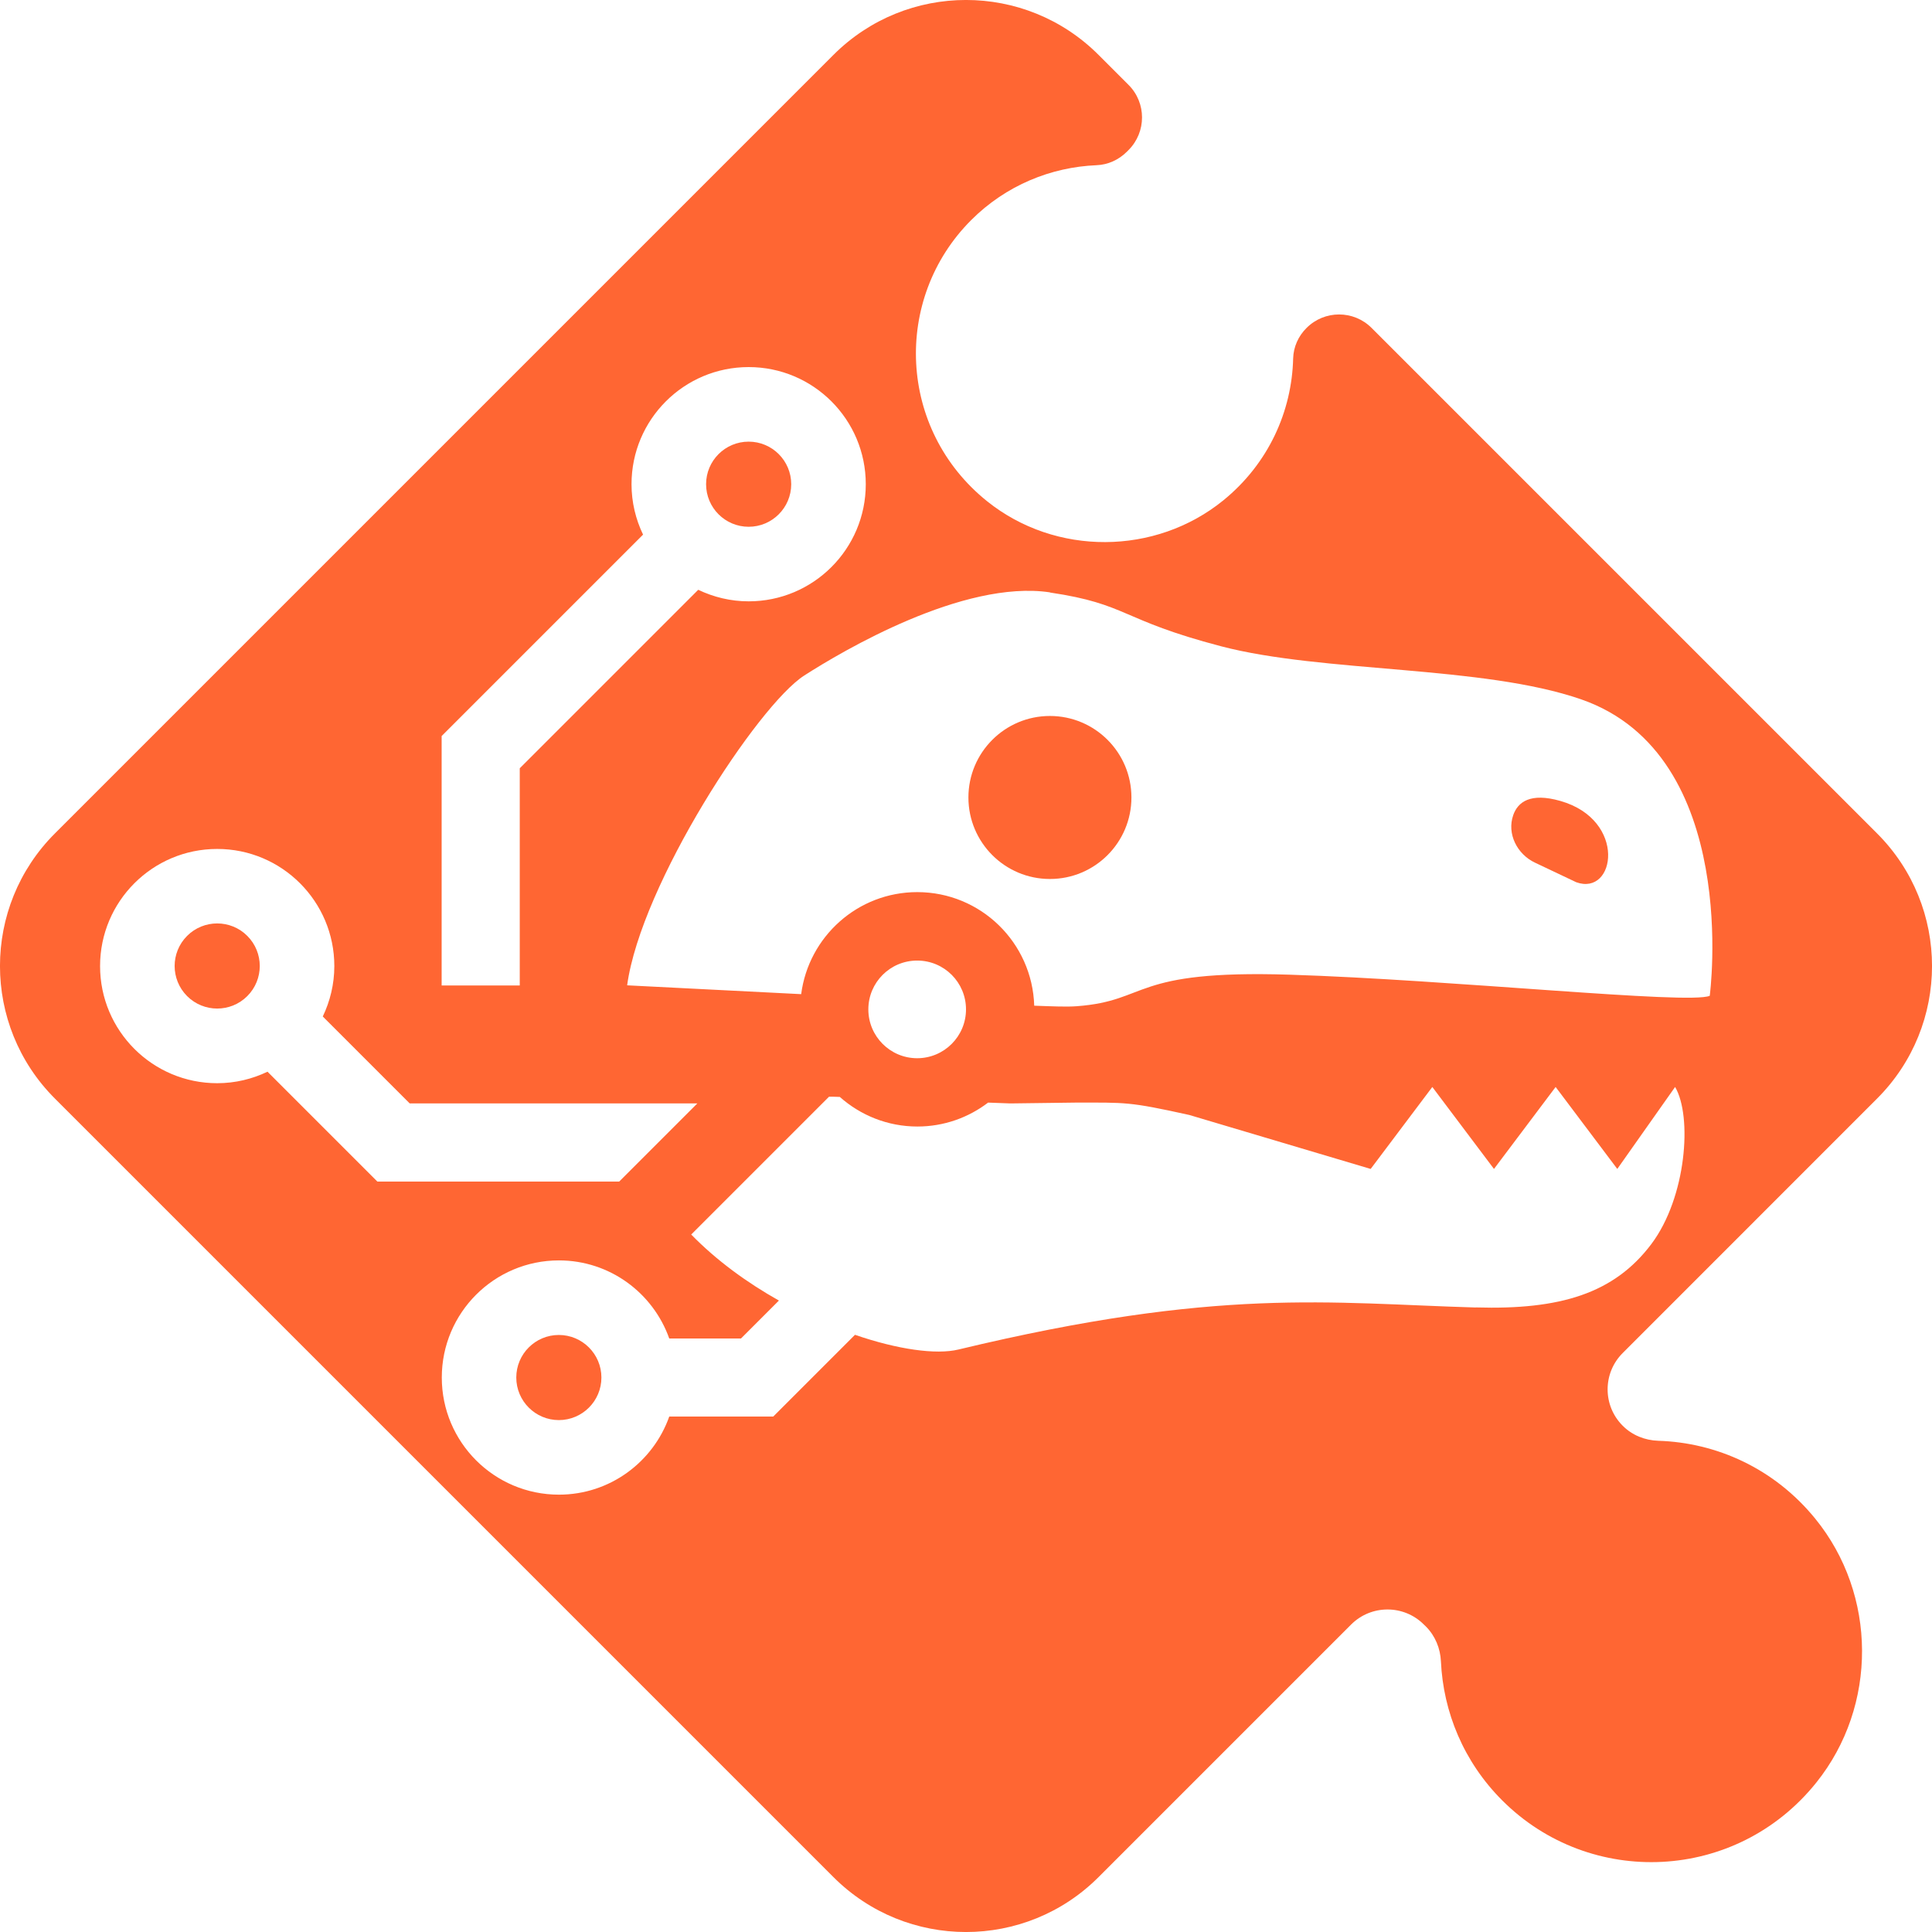
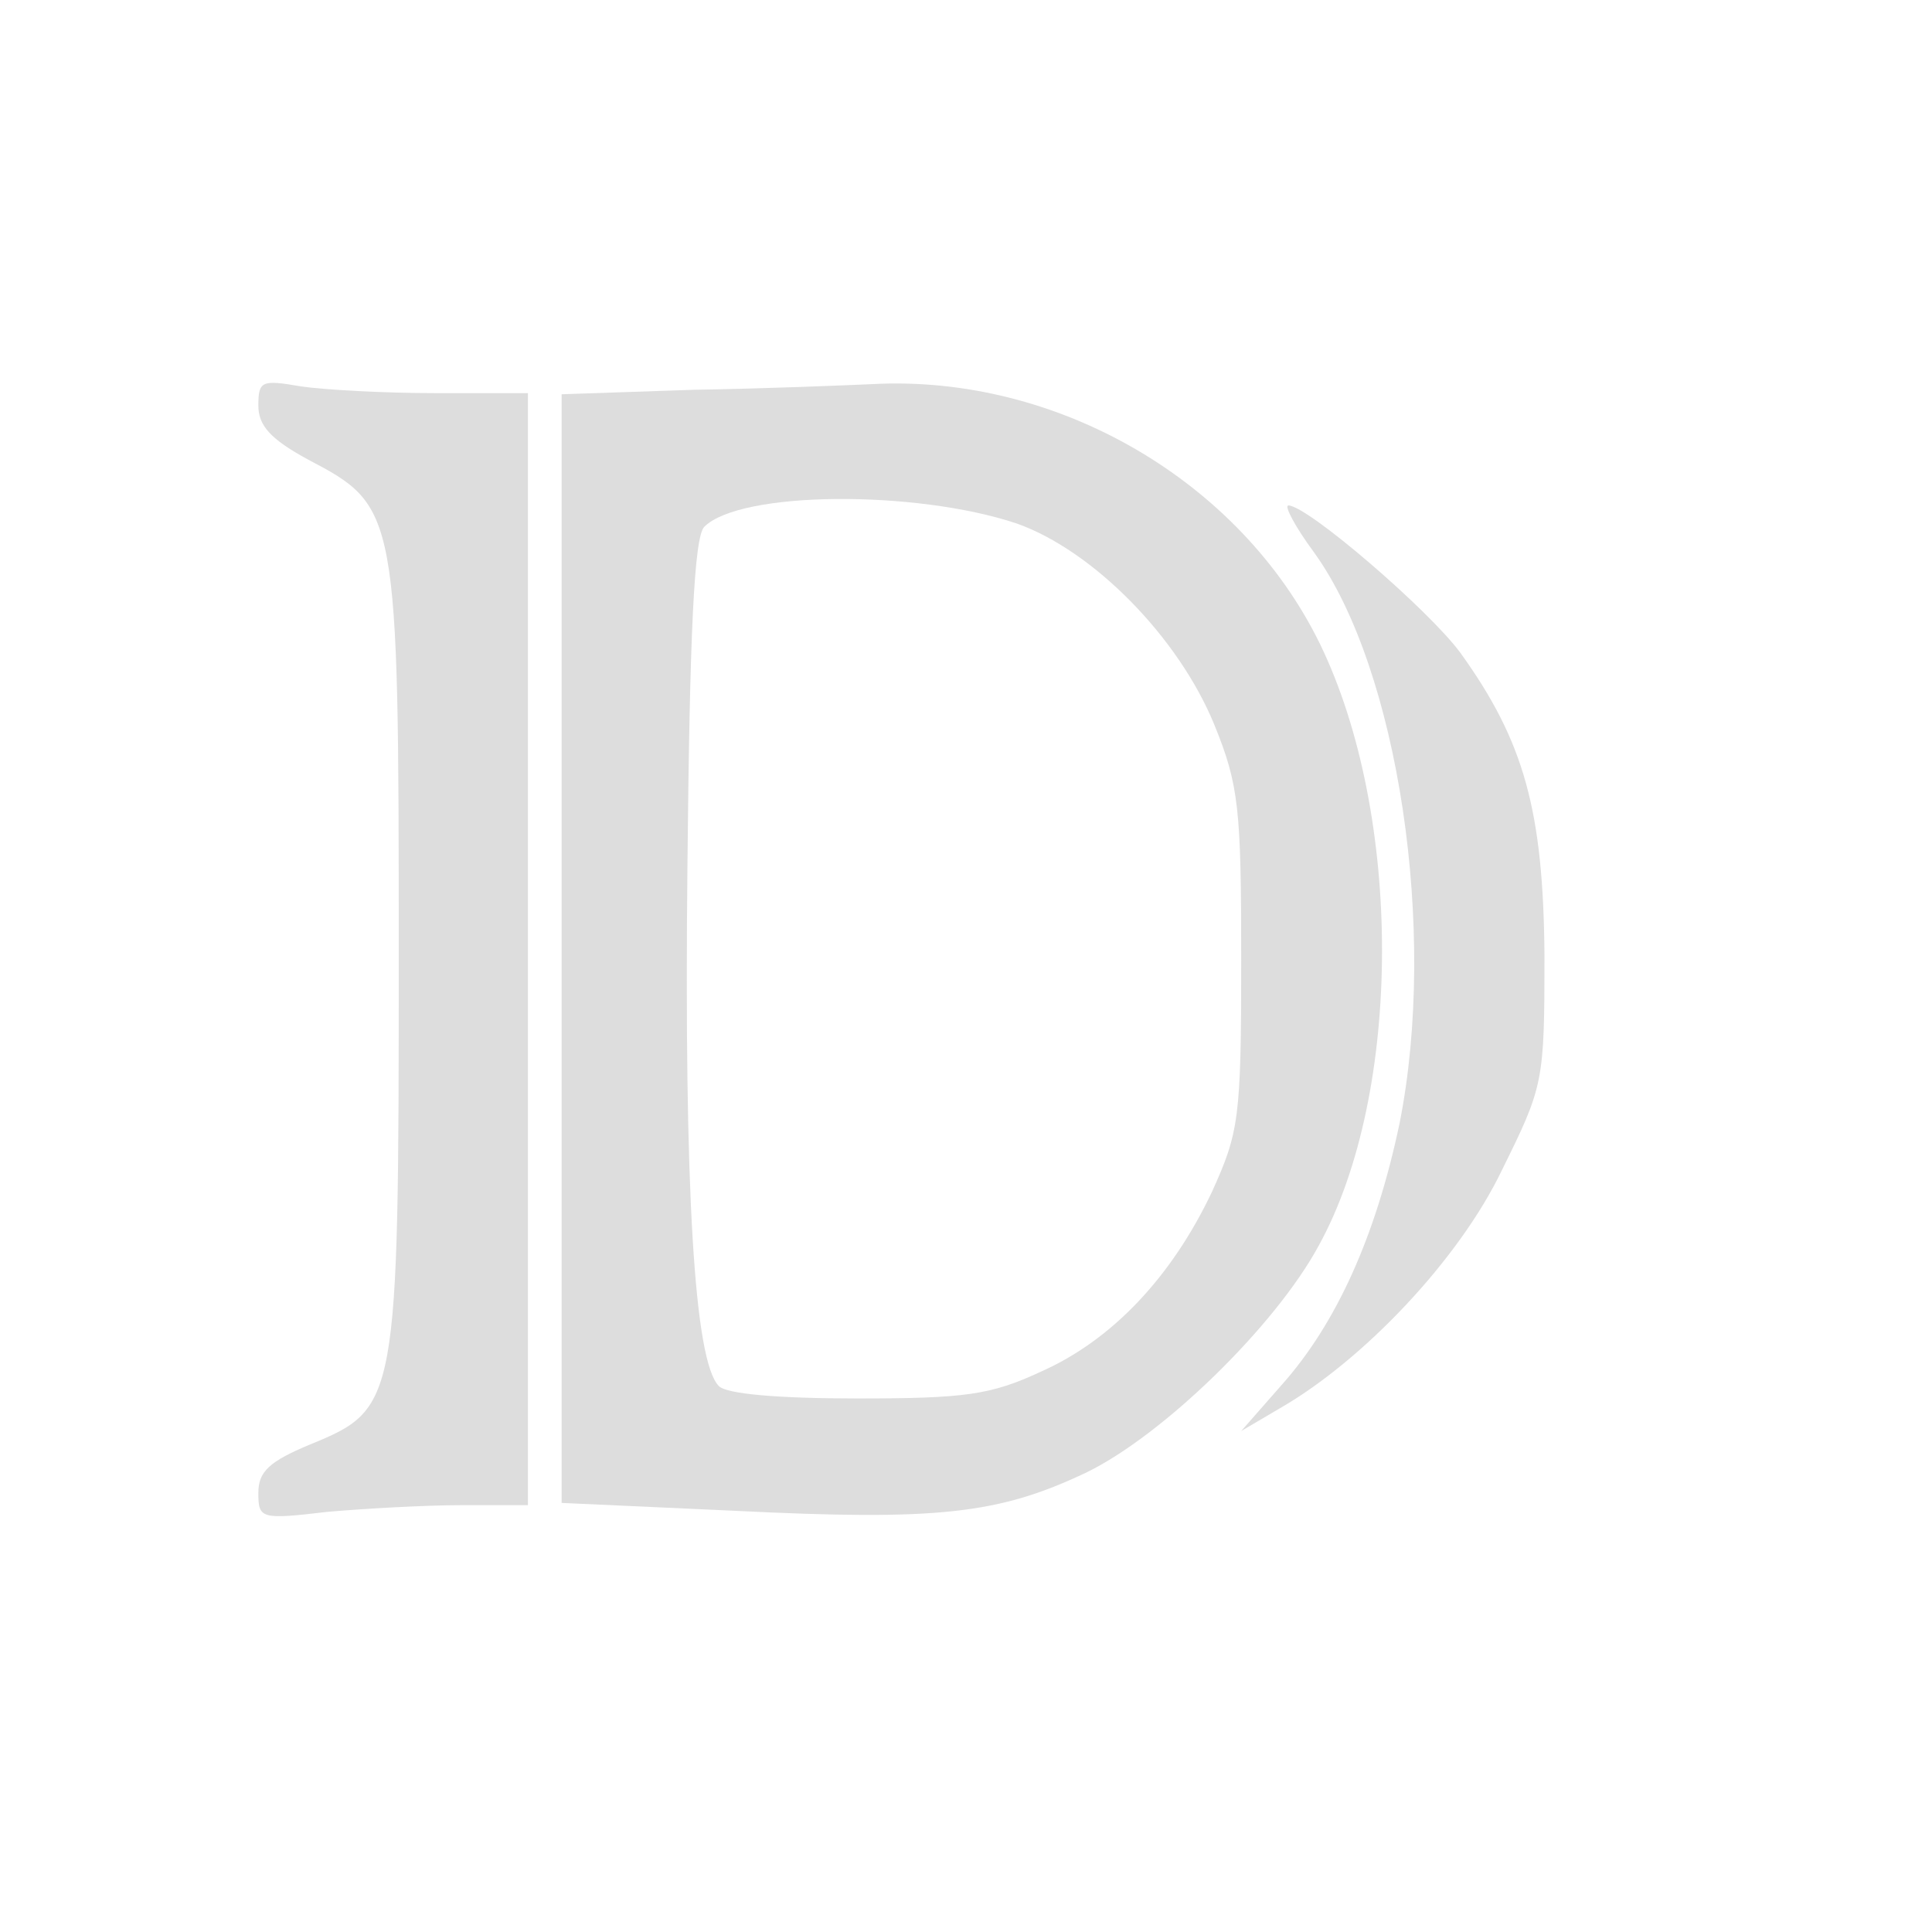
- <svg xmlns="http://www.w3.org/2000/svg" id="uuid-75df45cf-5a99-4c86-932e-5c4a8e69eabf" viewBox="0 0 256 256">
-   <defs>
-     <style>.uuid-093d5210-27f4-4392-a06c-37dbe757613f{fill:#f63;stroke-width:0px;}</style>
-   </defs>
-   <circle class="uuid-093d5210-27f4-4392-a06c-37dbe757613f" cx="139.12" cy="105.67" r="10.8" />
-   <circle class="uuid-093d5210-27f4-4392-a06c-37dbe757613f" cx="99.2" cy="64.16" r="5.64" />
-   <circle class="uuid-093d5210-27f4-4392-a06c-37dbe757613f" cx="28.78" cy="128" r="5.64" transform="translate(-82.08 57.84) rotate(-45)" />
-   <path class="uuid-093d5210-27f4-4392-a06c-37dbe757613f" d="M74.05,176.89c-3.12,0-5.64,2.53-5.64,5.64s2.53,5.64,5.64,5.64,5.64-2.53,5.64-5.64-2.53-5.64-5.64-5.64Z" />
-   <path class="uuid-093d5210-27f4-4392-a06c-37dbe757613f" d="M248.72,145.57c9.71-9.7,9.71-25.44,0-35.14l-66.97-66.97c-2.38-2.39-6.25-2.39-8.63,0-1.08,1.07-1.73,2.51-1.77,4.03-.17,6.98-3.24,13.91-9.24,18.8-9.01,7.33-22.25,7.4-31.31.13-11.83-9.49-12.54-26.83-2.11-37.26,4.61-4.61,10.58-7.02,16.62-7.27,1.51-.06,2.92-.71,3.99-1.77l.24-.24c2.38-2.39,2.38-6.25,0-8.63l-3.97-3.97c-9.7-9.71-25.44-9.71-35.14,0L7.28,110.43c-9.71,9.7-9.71,25.44,0,35.14l103.15,103.15c9.7,9.71,25.44,9.71,35.14,0l33.46-33.46c2.66-2.66,6.98-2.66,9.64,0l.28.27c1.22,1.23,1.9,2.88,1.98,4.61.31,6.7,3,13.3,8.12,18.42,11.64,11.65,31.02,10.86,41.62-2.36,8.14-10.15,8.07-24.9-.15-34.98-5.42-6.65-13.07-10.07-20.8-10.31-1.77-.06-3.46-.74-4.7-1.99-2.67-2.66-2.67-6.98,0-9.64l33.7-33.71ZM139.12,78.51c10.42,1.55,9.21,3.6,22.7,7.13,13.49,3.53,34.64,2.5,47.7,7.03,21.29,7.4,17.03,39.28,17.03,39.28-2.78,1.18-34.25-2.13-55.7-2.8-21.11-.66-18.5,3.46-28.19,4.18-1.34.1-3.11.02-5.62-.07-.25-8.35-7.08-15.05-15.5-15.05-7.89,0-14.39,5.9-15.38,13.52l-23.06-1.17c1.83-13.39,17.31-37.11,23.48-41.06,4.99-3.2,21.03-12.72,32.54-11.01ZM128,133.75c0,3.57-2.9,6.47-6.47,6.47s-6.47-2.9-6.47-6.47,2.89-6.47,6.47-6.47,6.47,2.89,6.47,6.47ZM58.53,97.52l26.68-26.68c-.97-2.02-1.53-4.28-1.53-6.68,0-8.57,6.95-15.52,15.52-15.52s15.52,6.95,15.52,15.52-6.95,15.52-15.52,15.52c-2.39,0-4.65-.56-6.68-1.53l-23.65,23.65v28.78h-10.35v-33.07ZM35.46,142c-2.02.97-4.28,1.53-6.68,1.53-8.57,0-15.52-6.95-15.52-15.52s6.95-15.52,15.52-15.52,15.52,6.95,15.52,15.52c0,2.39-.56,4.65-1.53,6.68l11.52,11.52h38.11l-.06.06-7.68,7.68-2.61,2.61h-32.05l-14.55-14.55ZM195.53,173.25c-19.42-.56-33.94-2.74-68.54,5.57-2.95.71-8.03,0-13.7-1.95l-10.83,10.83h-13.78c-2.13,6.02-7.86,10.35-14.62,10.35-8.57,0-15.52-6.95-15.52-15.52s6.95-15.52,15.52-15.52c6.75,0,12.48,4.32,14.62,10.35h9.5l5.03-5.03c-4.2-2.36-8.26-5.3-11.62-8.75l18.26-18.26h.53s.9.03.9.03c2.74,2.43,6.33,3.92,10.28,3.92,3.53,0,6.77-1.19,9.37-3.17l2.95.11,8.6-.11c6.74,0,7.06-.14,15.11,1.64l24.03,7.15,8.17-10.86,8.17,10.86,8.17-10.86,8.17,10.86,7.66-10.86c2.3,3.91,1.5,14.61-3.13,20.79-4.95,6.6-12.14,8.75-23.26,8.42Z" />
-   <path class="uuid-093d5210-27f4-4392-a06c-37dbe757613f" d="M203.38,114.3l5.48,2.6c5.21,1.88,6.76-8.24-2.1-10.77-3.99-1.14-5.64.14-6.25,1.88-.86,2.47.51,5.17,2.87,6.29Z" />
+ <svg xmlns="http://www.w3.org/2000/svg" version="1.0" width="38pt" height="38pt" viewBox="0 0 172 172" preserveAspectRatio="xMidYMid meet">
+   <g transform="translate(0,172) scale(0.1,-0.1)" fill="#dddddd" stroke="none">
+     <path d="M230 1359 c0 -18 11 -30 44 -48 80 -42 81 -45 81 -441 0 -400 -1 -404 -79 -436 -36 -15 -46 -24 -46 -43 0 -23 2 -24 61 -17 34 3 88 6 120 6 l59 0 0 495 0 495 -82 0 c-46 0 -100 3 -120 6 -35 6 -38 5 -38 -17z" />
+     <path d="M618 1373 l-118 -4 0 -493 0 -494 154 -7 c181 -9 235 -3 313 34 68 33 168 130 207 202 75 136 75 384 1 536 -71 145 -234 240 -399 231 -23 -1 -94 -4 -158 -5z m287 -119 c68 -24 144 -101 176 -179 22 -54 24 -75 24 -210 0 -141 -2 -153 -26 -206 -36 -76 -89 -132 -152 -160 -45 -21 -68 -24 -164 -24 -71 0 -116 4 -123 11 -22 22 -31 175 -28 463 2 208 6 293 15 302 32 32 188 33 278 3z" />
+     <path d="M1170 1228 c75 -104 110 -337 76 -508 -21 -100 -56 -178 -105 -233 l-36 -41 34 20 c75 43 160 133 198 212 37 75 38 78 38 191 -1 129 -18 191 -75 270 -28 38 -136 131 -153 131 -4 0 6 -19 23 -42z" />
+   </g>
</svg>
